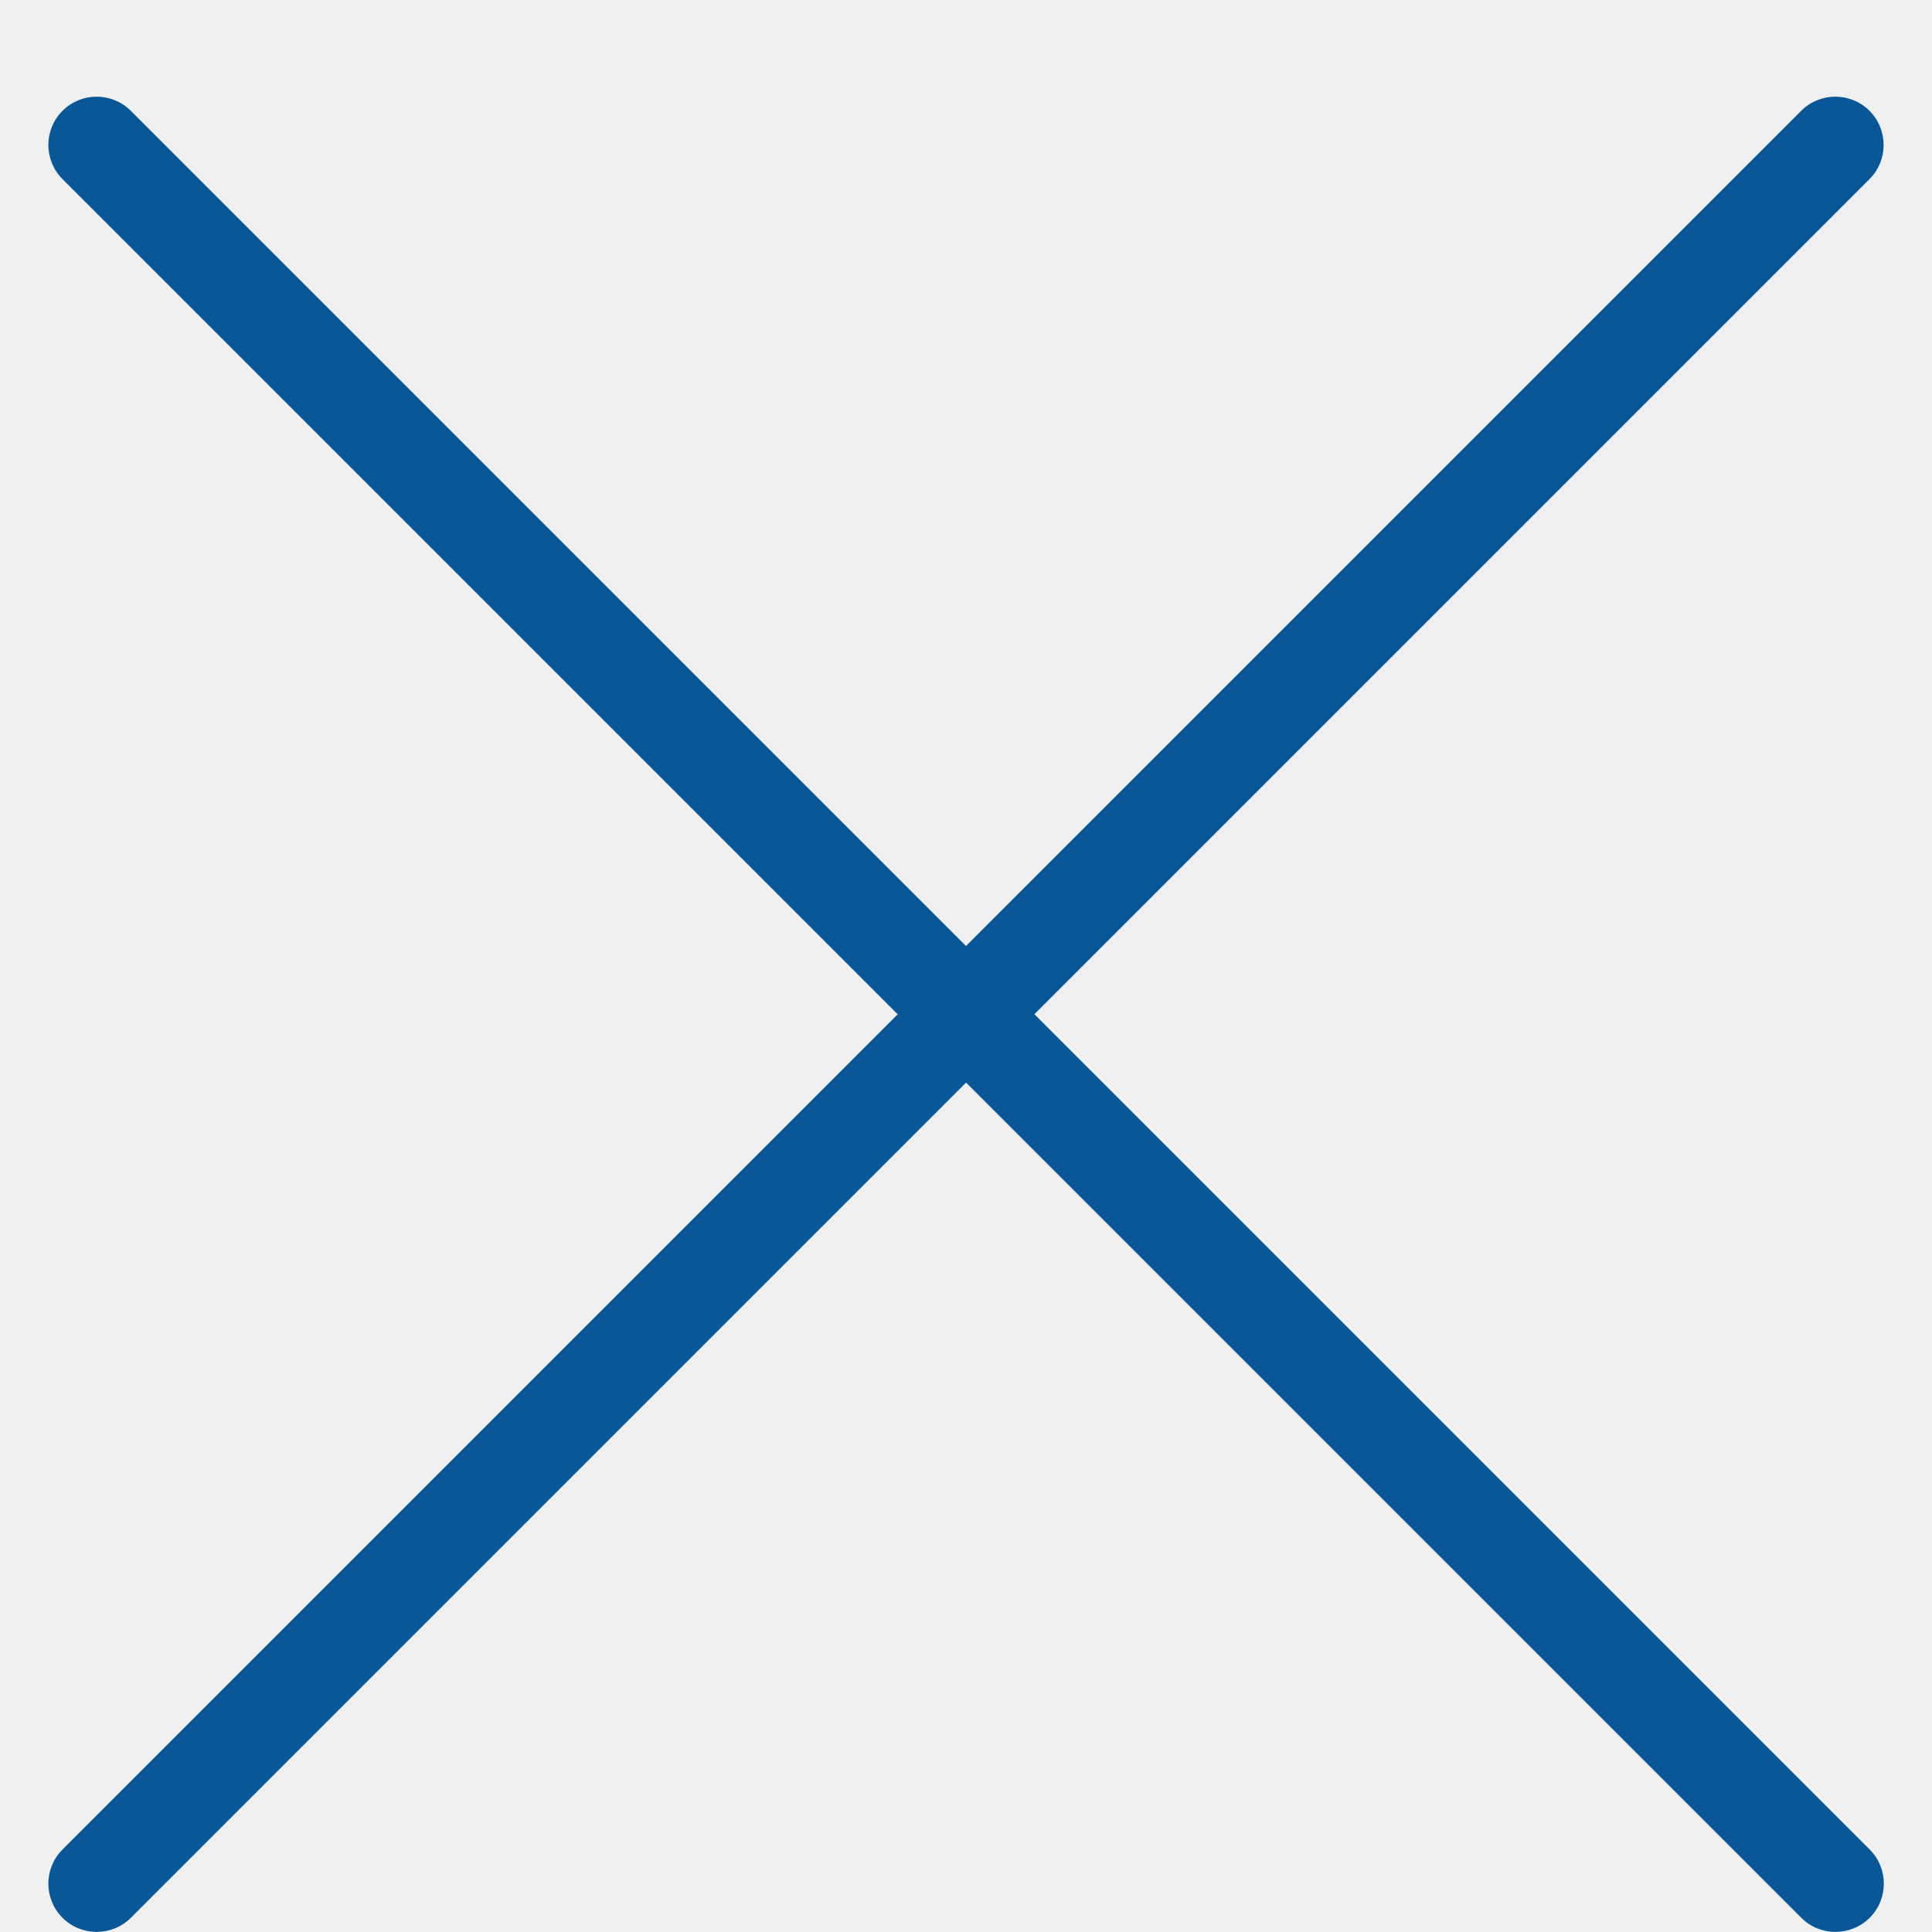
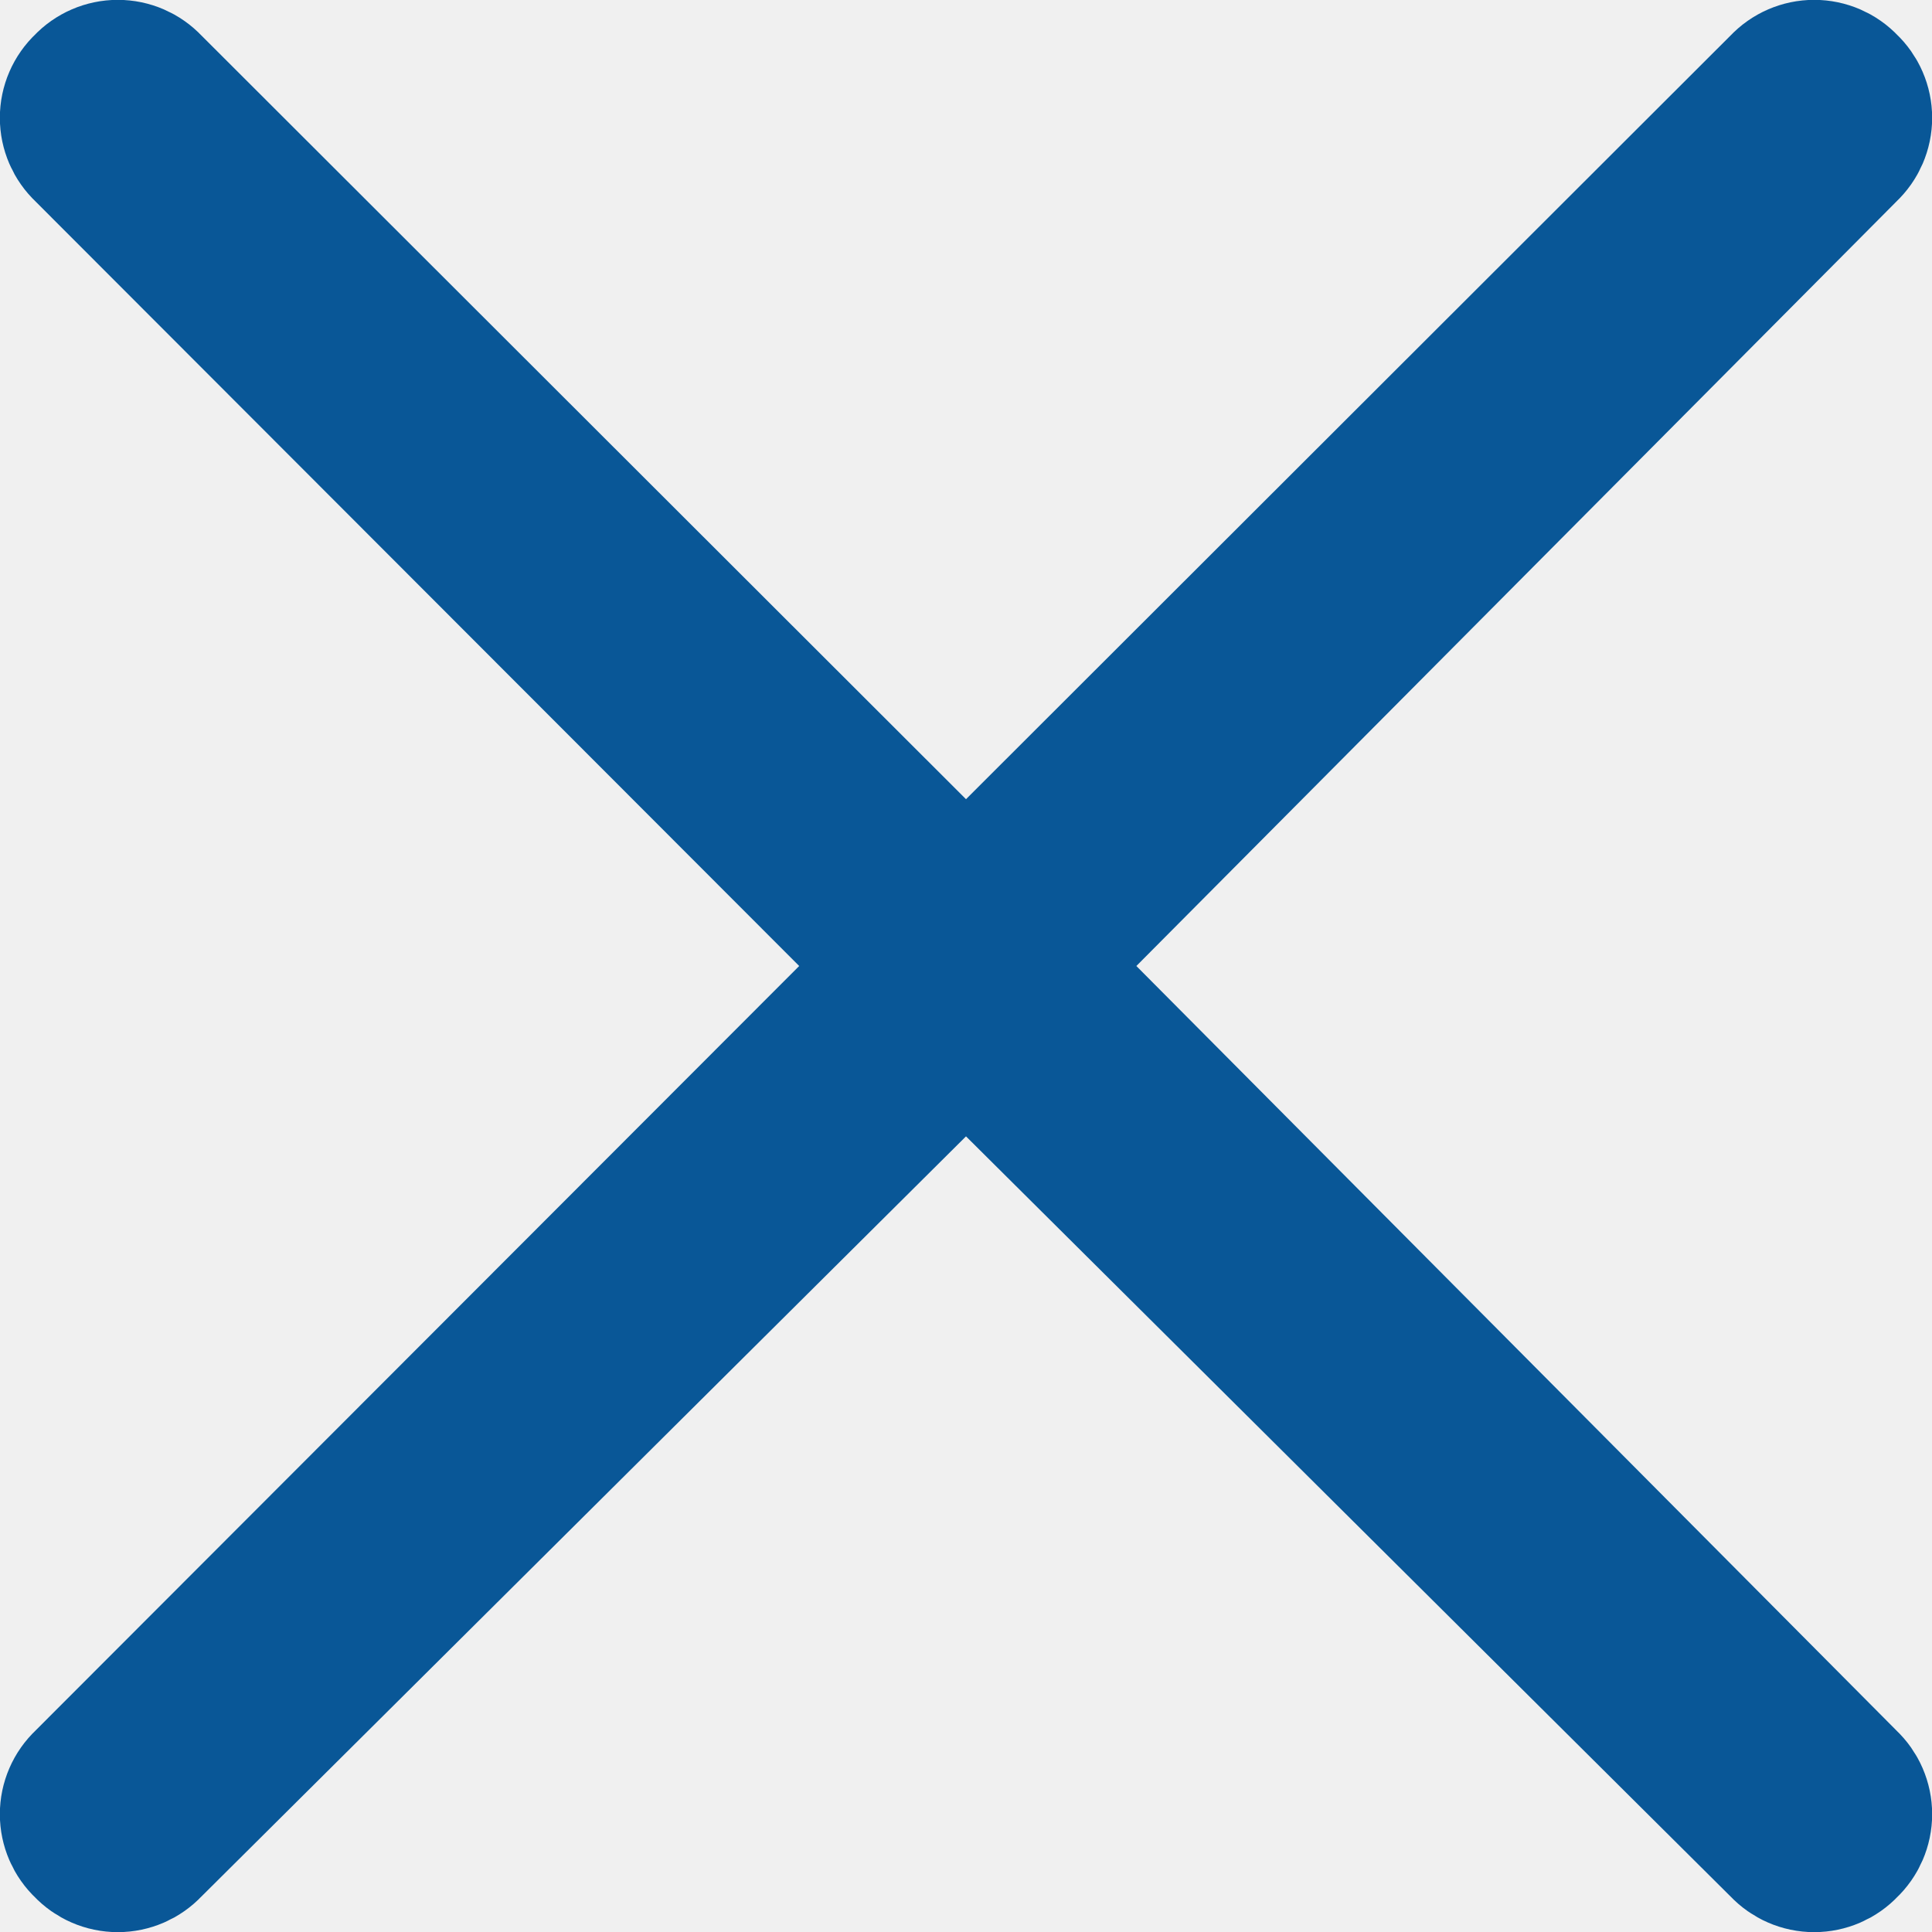
- <svg xmlns="http://www.w3.org/2000/svg" version="1.1" width="20" height="20" viewBox="0 0 20 20">
-   <path d="M10.707 10.5l8.646-8.646c0.195-0.195 0.195-0.512 0-0.707s-0.512-0.195-0.707 0l-8.646 8.646-8.646-8.646c-0.195-0.195-0.512-0.195-0.707 0s-0.195 0.512 0 0.707l8.646 8.646-8.646 8.646c-0.195 0.195-0.195 0.512 0 0.707 0.098 0.098 0.226 0.146 0.354 0.146s0.256-0.049 0.354-0.146l8.646-8.646 8.646 8.646c0.098 0.098 0.226 0.146 0.354 0.146s0.256-0.049 0.354-0.146c0.195-0.195 0.195-0.512 0-0.707l-8.646-8.646z" fill="#095797" />
+ <svg xmlns="http://www.w3.org/2000/svg" viewBox="0 0 20.5 20.5">
+   <defs>
+     <style>.cls-1{fill:#fff;stroke:#095797;stroke-miterlimit:10;stroke-width:1.5px;}</style>
+   </defs>
+   <g id="Calque_2" data-name="Calque 2">
+     <g id="Layer_1" data-name="Layer 1">
+       <path class="cls-1" d="M11,10.25,19.6,1.6a.48.48,0,0,0,0-.7.48.48,0,0,0-.7,0L10.25,9.54,1.6.9A.48.48,0,0,0,.9.9a.48.48,0,0,0,0,.7l8.64,8.65L.9,18.9a.48.48,0,0,0,0,.7.48.48,0,0,0,.7,0L10.25,11,18.9,19.6a.48.48,0,0,0,.7,0,.48.48,0,0,0,0-.7L11,10.25Z" />
+     </g>
+   </g>
</svg>
